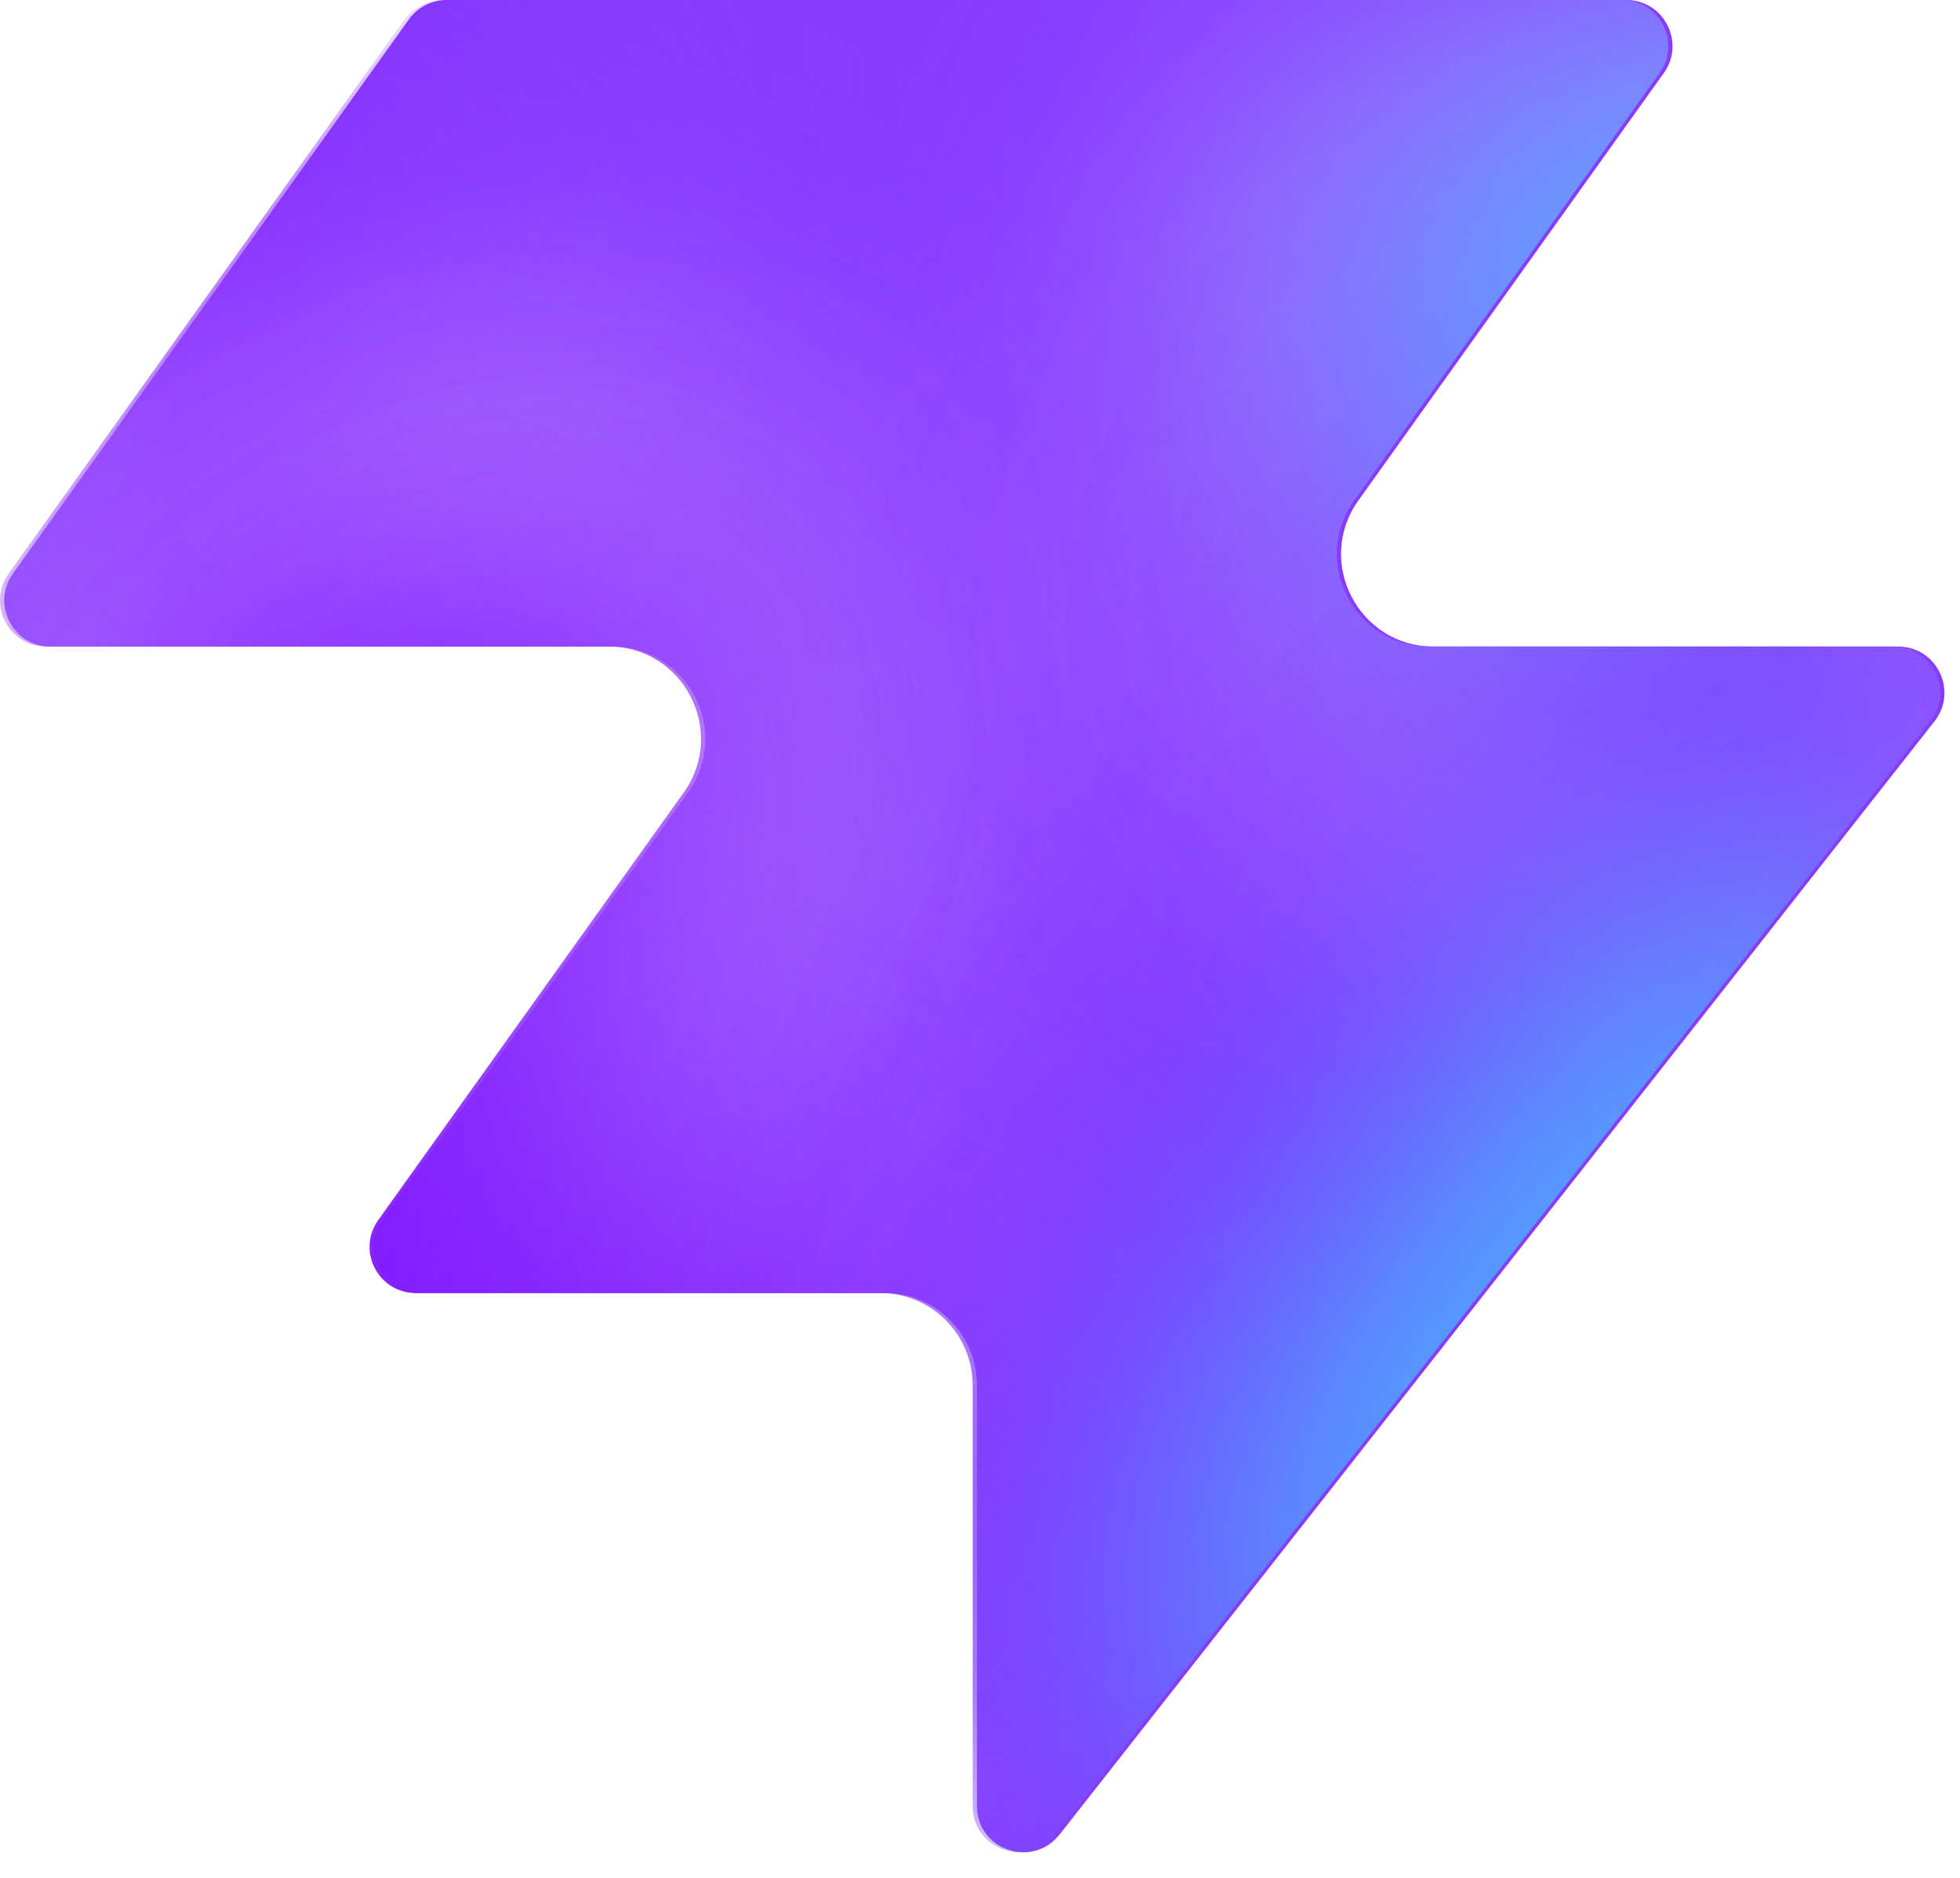
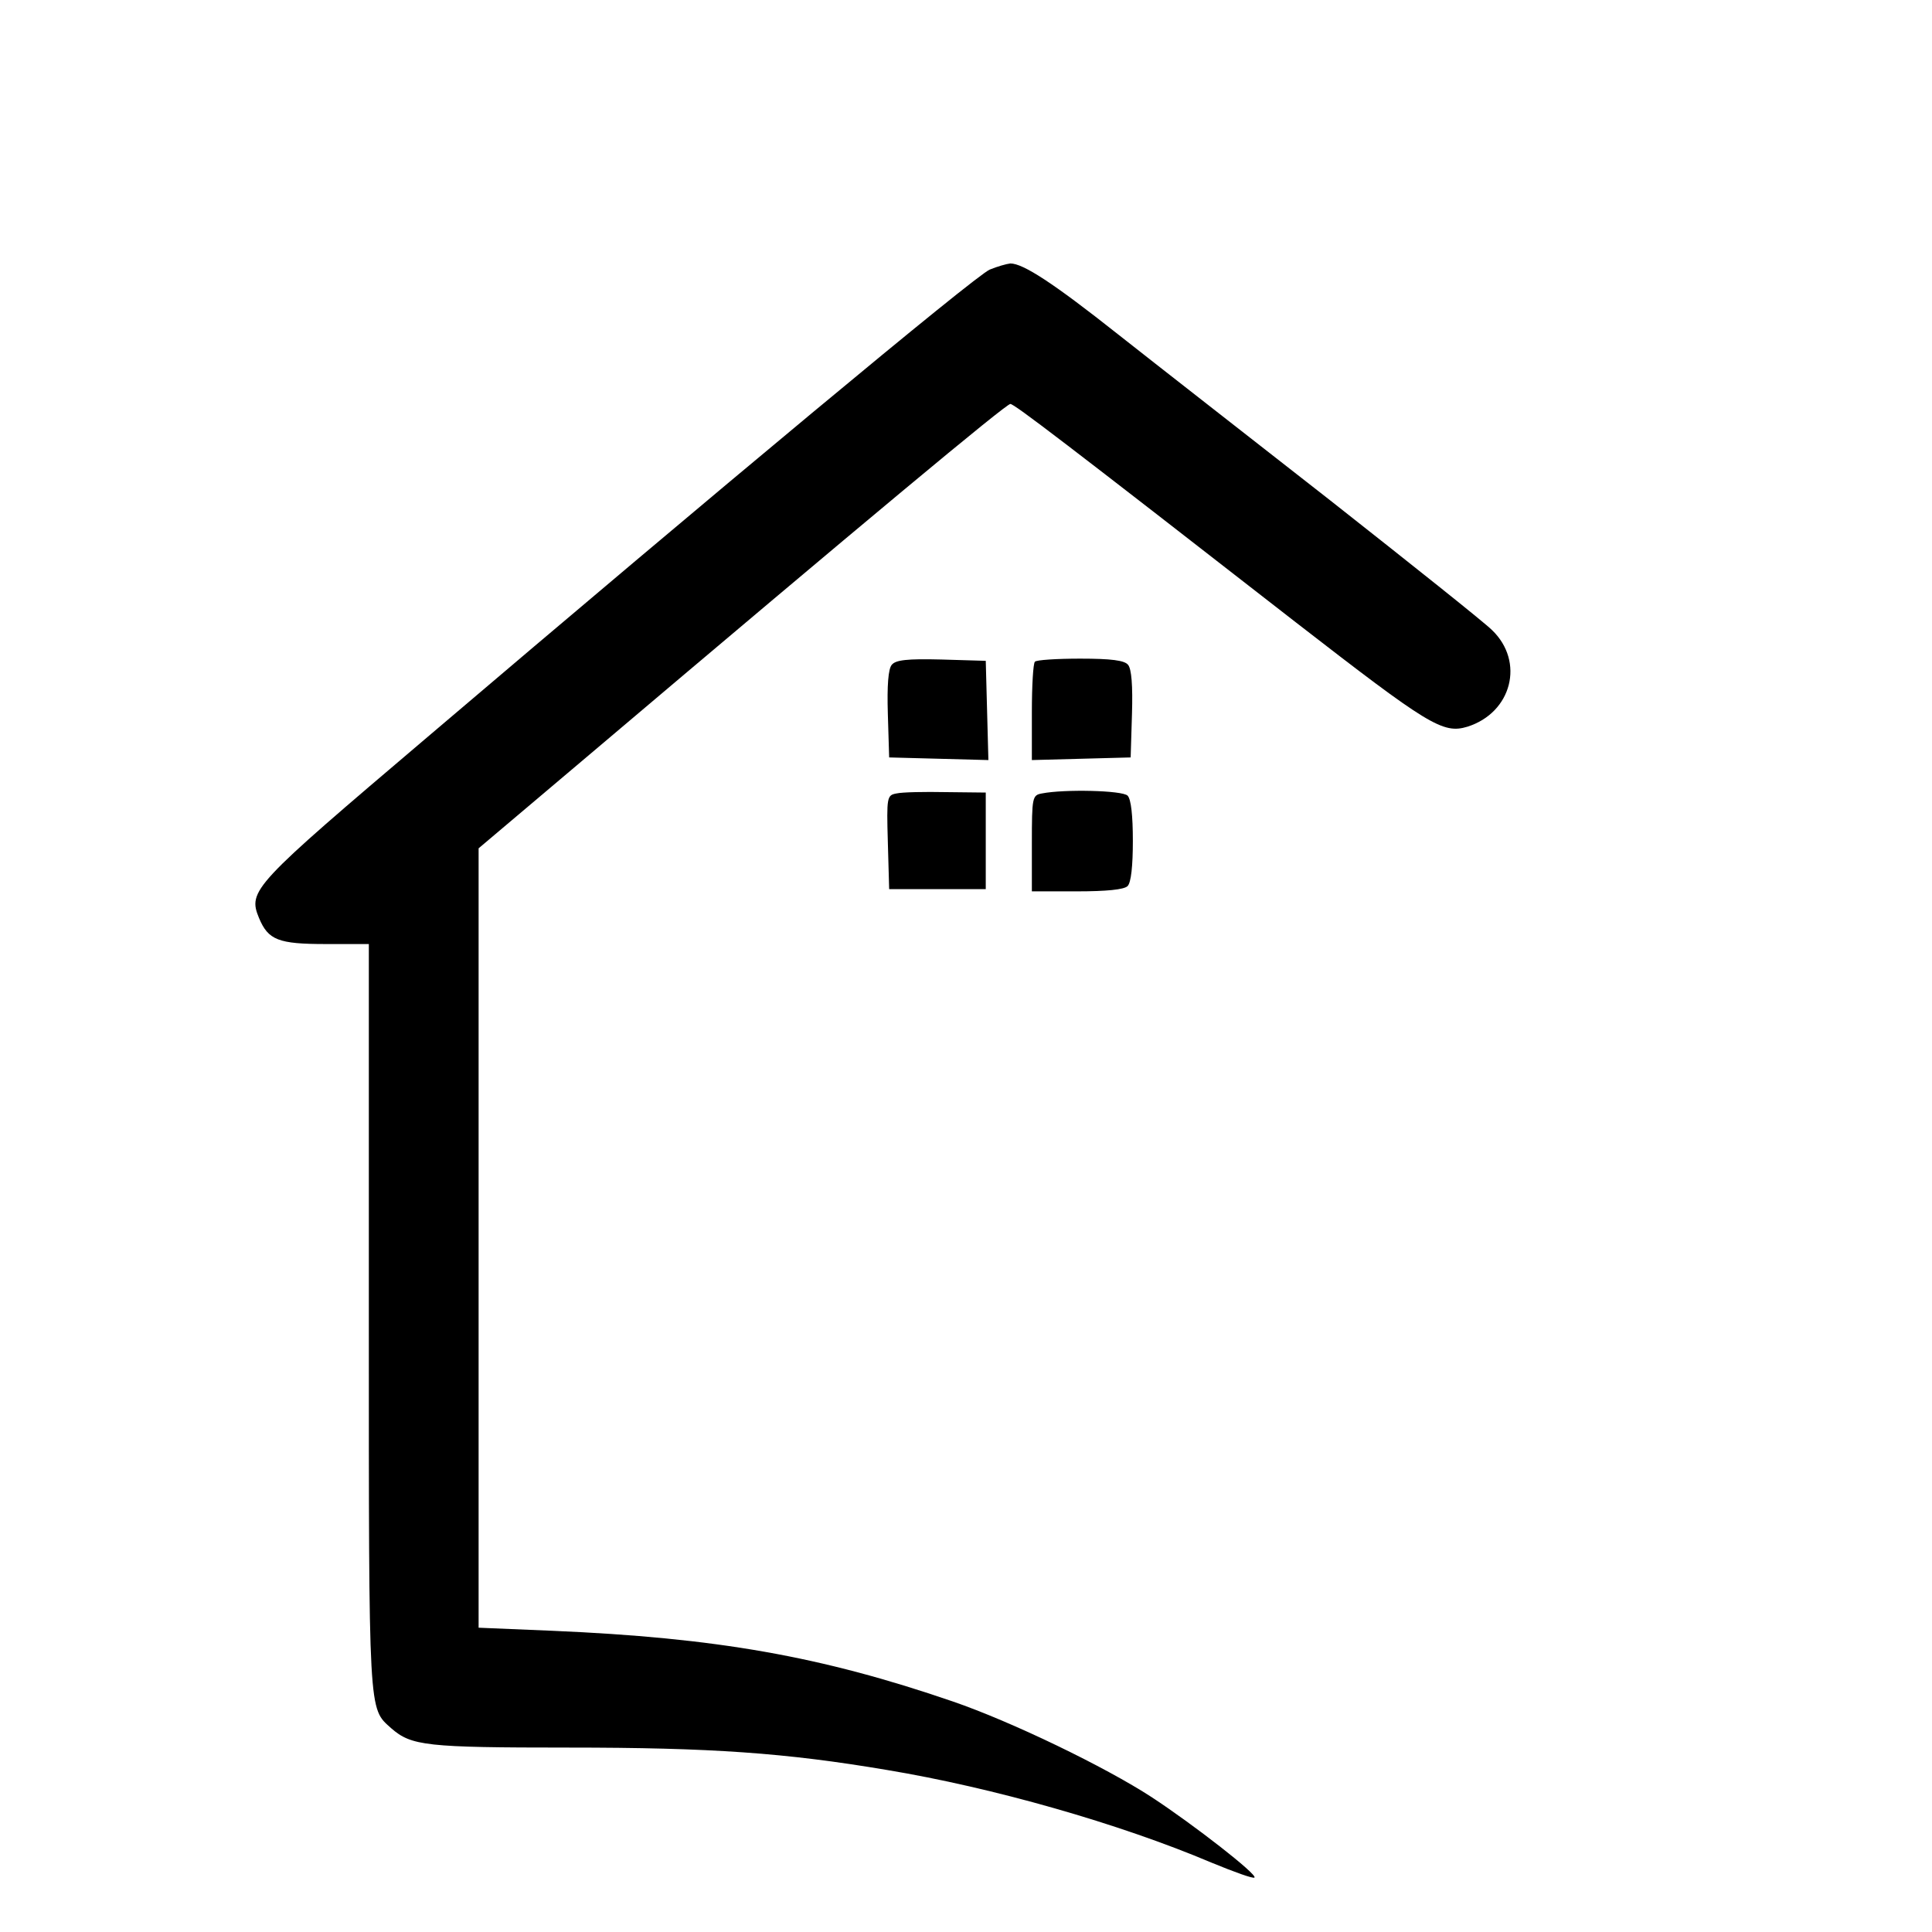
- <svg xmlns="http://www.w3.org/2000/svg" width="48" height="46" fill="none" viewBox="0 0 48 46">
-   <path fill="#863bff" d="M25.946 44.938c-.664.845-2.021.375-2.021-.698V33.937a2.26 2.26 0 0 0-2.262-2.262H10.287c-.92 0-1.456-1.04-.92-1.788l7.48-10.471c1.07-1.497 0-3.578-1.842-3.578H1.237c-.92 0-1.456-1.04-.92-1.788L10.013.474c.214-.297.556-.474.92-.474h28.894c.92 0 1.456 1.04.92 1.788l-7.48 10.471c-1.07 1.498 0 3.579 1.842 3.579h11.377c.943 0 1.473 1.088.89 1.83L25.947 44.94z" style="fill:#863bff;fill:color(display-p3 .525 .23 1);fill-opacity:1" />
-   <mask id="a" width="48" height="46" x="0" y="0" maskUnits="userSpaceOnUse" style="mask-type:alpha">
-     <path fill="#000" d="M25.842 44.938c-.664.844-2.021.375-2.021-.698V33.937a2.26 2.26 0 0 0-2.262-2.262H10.183c-.92 0-1.456-1.04-.92-1.788l7.48-10.471c1.07-1.498 0-3.579-1.842-3.579H1.133c-.92 0-1.456-1.04-.92-1.787L9.91.473c.214-.297.556-.474.92-.474h28.894c.92 0 1.456 1.04.92 1.788l-7.48 10.471c-1.07 1.498 0 3.578 1.842 3.578h11.377c.943 0 1.473 1.088.89 1.832L25.843 44.94z" style="fill:#000;fill-opacity:1" />
-   </mask>
-   <g mask="url(#a)">
-     <g filter="url(#b)">
-       <ellipse cx="5.508" cy="14.704" fill="#ede6ff" rx="5.508" ry="14.704" style="fill:#ede6ff;fill:color(display-p3 .927 .903 1);fill-opacity:1" transform="matrix(.00324 1 1 -.00324 -4.47 31.516)" />
-     </g>
-     <g filter="url(#c)">
-       <ellipse cx="10.399" cy="29.851" fill="#ede6ff" rx="10.399" ry="29.851" style="fill:#ede6ff;fill:color(display-p3 .927 .903 1);fill-opacity:1" transform="matrix(.00324 1 1 -.00324 -39.328 7.883)" />
-     </g>
-     <g filter="url(#d)">
-       <ellipse cx="5.508" cy="30.487" fill="#7e14ff" rx="5.508" ry="30.487" style="fill:#7e14ff;fill:color(display-p3 .492 .077 1);fill-opacity:1" transform="rotate(89.814 -25.913 -14.639)scale(1 -1)" />
-     </g>
-     <g filter="url(#e)">
-       <ellipse cx="5.508" cy="30.599" fill="#7e14ff" rx="5.508" ry="30.599" style="fill:#7e14ff;fill:color(display-p3 .492 .077 1);fill-opacity:1" transform="rotate(89.814 -32.644 -3.334)scale(1 -1)" />
-     </g>
-     <g filter="url(#f)">
-       <ellipse cx="5.508" cy="30.599" fill="#7e14ff" rx="5.508" ry="30.599" style="fill:#7e14ff;fill:color(display-p3 .492 .077 1);fill-opacity:1" transform="matrix(.00324 1 1 -.00324 -34.34 30.47)" />
-     </g>
-     <g filter="url(#g)">
-       <ellipse cx="14.072" cy="22.078" fill="#ede6ff" rx="14.072" ry="22.078" style="fill:#ede6ff;fill:color(display-p3 .927 .903 1);fill-opacity:1" transform="rotate(93.35 24.506 48.493)scale(-1 1)" />
-     </g>
-     <g filter="url(#h)">
-       <ellipse cx="3.47" cy="21.501" fill="#7e14ff" rx="3.47" ry="21.501" style="fill:#7e14ff;fill:color(display-p3 .492 .077 1);fill-opacity:1" transform="rotate(89.009 28.708 47.59)scale(-1 1)" />
-     </g>
-     <g filter="url(#i)">
-       <ellipse cx="3.47" cy="21.501" fill="#7e14ff" rx="3.47" ry="21.501" style="fill:#7e14ff;fill:color(display-p3 .492 .077 1);fill-opacity:1" transform="rotate(89.009 28.708 47.59)scale(-1 1)" />
-     </g>
-     <g filter="url(#j)">
-       <ellipse cx=".387" cy="8.972" fill="#7e14ff" rx="4.407" ry="29.108" style="fill:#7e14ff;fill:color(display-p3 .492 .077 1);fill-opacity:1" transform="rotate(39.51 .387 8.972)" />
-     </g>
-     <g filter="url(#k)">
-       <ellipse cx="47.523" cy="-6.092" fill="#7e14ff" rx="4.407" ry="29.108" style="fill:#7e14ff;fill:color(display-p3 .492 .077 1);fill-opacity:1" transform="rotate(37.892 47.523 -6.092)" />
-     </g>
-     <g filter="url(#l)">
-       <ellipse cx="41.412" cy="6.333" fill="#47bfff" rx="5.971" ry="9.665" style="fill:#47bfff;fill:color(display-p3 .28 .748 1);fill-opacity:1" transform="rotate(37.892 41.412 6.333)" />
-     </g>
-     <g filter="url(#m)">
-       <ellipse cx="-1.879" cy="38.332" fill="#7e14ff" rx="4.407" ry="29.108" style="fill:#7e14ff;fill:color(display-p3 .492 .077 1);fill-opacity:1" transform="rotate(37.892 -1.88 38.332)" />
-     </g>
-     <g filter="url(#n)">
-       <ellipse cx="-1.879" cy="38.332" fill="#7e14ff" rx="4.407" ry="29.108" style="fill:#7e14ff;fill:color(display-p3 .492 .077 1);fill-opacity:1" transform="rotate(37.892 -1.88 38.332)" />
-     </g>
-     <g filter="url(#o)">
-       <ellipse cx="35.651" cy="29.907" fill="#7e14ff" rx="4.407" ry="29.108" style="fill:#7e14ff;fill:color(display-p3 .492 .077 1);fill-opacity:1" transform="rotate(37.892 35.651 29.907)" />
-     </g>
-     <g filter="url(#p)">
-       <ellipse cx="38.418" cy="32.4" fill="#47bfff" rx="5.971" ry="15.297" style="fill:#47bfff;fill:color(display-p3 .28 .748 1);fill-opacity:1" transform="rotate(37.892 38.418 32.4)" />
-     </g>
+ <svg xmlns="http://www.w3.org/2000/svg" version="1.0" width="440pt" height="440pt" viewBox="0 0 440 440" preserveAspectRatio="xMidYMid meet">
+   <g transform="translate(0,440) scale(0.1,-0.1)" fill="#000000" stroke="none">
+     <path d="M2254 3786 c-33 -14 -617 -500 -1281 -1065 -398 -338 -409 -349 -383 -412 21 -50 44 -59 152 -59 l98 0 0 -850 c0 -915 -1 -889 51 -936 46 -40 79 -44 403 -44 326 0 495 -12 726 -51 241 -40 529 -122 739 -211 51 -21 95 -37 98 -34 7 7 -138 120 -234 183 -106 69 -319 172 -453 218 -300 103 -538 145 -912 161 l-168 7 0 887 0 888 252 213 c633 536 949 799 959 799 9 0 123 -87 651 -498 302 -234 334 -254 390 -237 101 32 131 148 56 220 -18 18 -184 150 -368 295 -184 144 -402 314 -483 378 -149 118 -217 162 -246 162 -9 -1 -30 -7 -47 -14z" />
+     <path d="M2031 2886 c-8 -9 -11 -47 -9 -112 l3 -99 113 -3 113 -3 -3 113 -3 113 -101 3 c-78 2 -104 -1 -113 -12z" />
+     <path d="M2357 2893 c-4 -3 -7 -55 -7 -115 l0 -109 113 3 112 3 3 99 c2 64 -1 103 -9 112 -8 10 -38 14 -109 14 -53 0 -100 -3 -103 -7z" />
+     <path d="M2042 2593 c-22 -4 -23 -7 -20 -111 l3 -107 110 0 110 0 0 110 0 110 -90 1 c-49 1 -100 0 -113 -3z" />
+     <path d="M2373 2593 c-22 -4 -23 -8 -23 -114 l0 -109 103 0 c67 0 107 4 115 12 8 8 12 46 12 103 0 57 -4 95 -12 103 -12 12 -144 15 -195 5z" />
  </g>
-   <defs>
-     <filter id="b" width="60.045" height="41.654" x="-19.77" y="16.149" color-interpolation-filters="sRGB" filterUnits="userSpaceOnUse">
-       <feFlood flood-opacity="0" result="BackgroundImageFix" />
-       <feBlend in="SourceGraphic" in2="BackgroundImageFix" result="shape" />
-       <feGaussianBlur result="effect1_foregroundBlur_2002_17158" stdDeviation="7.659" />
-     </filter>
-     <filter id="c" width="90.34" height="51.437" x="-54.613" y="-7.533" color-interpolation-filters="sRGB" filterUnits="userSpaceOnUse">
-       <feFlood flood-opacity="0" result="BackgroundImageFix" />
-       <feBlend in="SourceGraphic" in2="BackgroundImageFix" result="shape" />
-       <feGaussianBlur result="effect1_foregroundBlur_2002_17158" stdDeviation="7.659" />
-     </filter>
-     <filter id="d" width="79.355" height="29.4" x="-49.64" y="2.03" color-interpolation-filters="sRGB" filterUnits="userSpaceOnUse">
-       <feFlood flood-opacity="0" result="BackgroundImageFix" />
-       <feBlend in="SourceGraphic" in2="BackgroundImageFix" result="shape" />
-       <feGaussianBlur result="effect1_foregroundBlur_2002_17158" stdDeviation="4.596" />
-     </filter>
-     <filter id="e" width="79.579" height="29.4" x="-45.045" y="20.029" color-interpolation-filters="sRGB" filterUnits="userSpaceOnUse">
-       <feFlood flood-opacity="0" result="BackgroundImageFix" />
-       <feBlend in="SourceGraphic" in2="BackgroundImageFix" result="shape" />
-       <feGaussianBlur result="effect1_foregroundBlur_2002_17158" stdDeviation="4.596" />
-     </filter>
-     <filter id="f" width="79.579" height="29.4" x="-43.513" y="21.178" color-interpolation-filters="sRGB" filterUnits="userSpaceOnUse">
-       <feFlood flood-opacity="0" result="BackgroundImageFix" />
-       <feBlend in="SourceGraphic" in2="BackgroundImageFix" result="shape" />
-       <feGaussianBlur result="effect1_foregroundBlur_2002_17158" stdDeviation="4.596" />
-     </filter>
-     <filter id="g" width="74.749" height="58.852" x="15.756" y="-17.901" color-interpolation-filters="sRGB" filterUnits="userSpaceOnUse">
-       <feFlood flood-opacity="0" result="BackgroundImageFix" />
-       <feBlend in="SourceGraphic" in2="BackgroundImageFix" result="shape" />
-       <feGaussianBlur result="effect1_foregroundBlur_2002_17158" stdDeviation="7.659" />
-     </filter>
-     <filter id="h" width="61.377" height="25.362" x="23.548" y="2.284" color-interpolation-filters="sRGB" filterUnits="userSpaceOnUse">
-       <feFlood flood-opacity="0" result="BackgroundImageFix" />
-       <feBlend in="SourceGraphic" in2="BackgroundImageFix" result="shape" />
-       <feGaussianBlur result="effect1_foregroundBlur_2002_17158" stdDeviation="4.596" />
-     </filter>
-     <filter id="i" width="61.377" height="25.362" x="23.548" y="2.284" color-interpolation-filters="sRGB" filterUnits="userSpaceOnUse">
-       <feFlood flood-opacity="0" result="BackgroundImageFix" />
-       <feBlend in="SourceGraphic" in2="BackgroundImageFix" result="shape" />
-       <feGaussianBlur result="effect1_foregroundBlur_2002_17158" stdDeviation="4.596" />
-     </filter>
-     <filter id="j" width="56.045" height="63.649" x="-27.636" y="-22.853" color-interpolation-filters="sRGB" filterUnits="userSpaceOnUse">
-       <feFlood flood-opacity="0" result="BackgroundImageFix" />
-       <feBlend in="SourceGraphic" in2="BackgroundImageFix" result="shape" />
-       <feGaussianBlur result="effect1_foregroundBlur_2002_17158" stdDeviation="4.596" />
-     </filter>
-     <filter id="k" width="54.814" height="64.646" x="20.116" y="-38.415" color-interpolation-filters="sRGB" filterUnits="userSpaceOnUse">
-       <feFlood flood-opacity="0" result="BackgroundImageFix" />
-       <feBlend in="SourceGraphic" in2="BackgroundImageFix" result="shape" />
-       <feGaussianBlur result="effect1_foregroundBlur_2002_17158" stdDeviation="4.596" />
-     </filter>
-     <filter id="l" width="33.541" height="35.313" x="24.641" y="-11.323" color-interpolation-filters="sRGB" filterUnits="userSpaceOnUse">
-       <feFlood flood-opacity="0" result="BackgroundImageFix" />
-       <feBlend in="SourceGraphic" in2="BackgroundImageFix" result="shape" />
-       <feGaussianBlur result="effect1_foregroundBlur_2002_17158" stdDeviation="4.596" />
-     </filter>
-     <filter id="m" width="54.814" height="64.646" x="-29.286" y="6.009" color-interpolation-filters="sRGB" filterUnits="userSpaceOnUse">
-       <feFlood flood-opacity="0" result="BackgroundImageFix" />
-       <feBlend in="SourceGraphic" in2="BackgroundImageFix" result="shape" />
-       <feGaussianBlur result="effect1_foregroundBlur_2002_17158" stdDeviation="4.596" />
-     </filter>
-     <filter id="n" width="54.814" height="64.646" x="-29.286" y="6.009" color-interpolation-filters="sRGB" filterUnits="userSpaceOnUse">
-       <feFlood flood-opacity="0" result="BackgroundImageFix" />
-       <feBlend in="SourceGraphic" in2="BackgroundImageFix" result="shape" />
-       <feGaussianBlur result="effect1_foregroundBlur_2002_17158" stdDeviation="4.596" />
-     </filter>
-     <filter id="o" width="54.814" height="64.646" x="8.244" y="-2.416" color-interpolation-filters="sRGB" filterUnits="userSpaceOnUse">
-       <feFlood flood-opacity="0" result="BackgroundImageFix" />
-       <feBlend in="SourceGraphic" in2="BackgroundImageFix" result="shape" />
-       <feGaussianBlur result="effect1_foregroundBlur_2002_17158" stdDeviation="4.596" />
-     </filter>
-     <filter id="p" width="39.409" height="43.623" x="18.713" y="10.588" color-interpolation-filters="sRGB" filterUnits="userSpaceOnUse">
-       <feFlood flood-opacity="0" result="BackgroundImageFix" />
-       <feBlend in="SourceGraphic" in2="BackgroundImageFix" result="shape" />
-       <feGaussianBlur result="effect1_foregroundBlur_2002_17158" stdDeviation="4.596" />
-     </filter>
-   </defs>
</svg>
